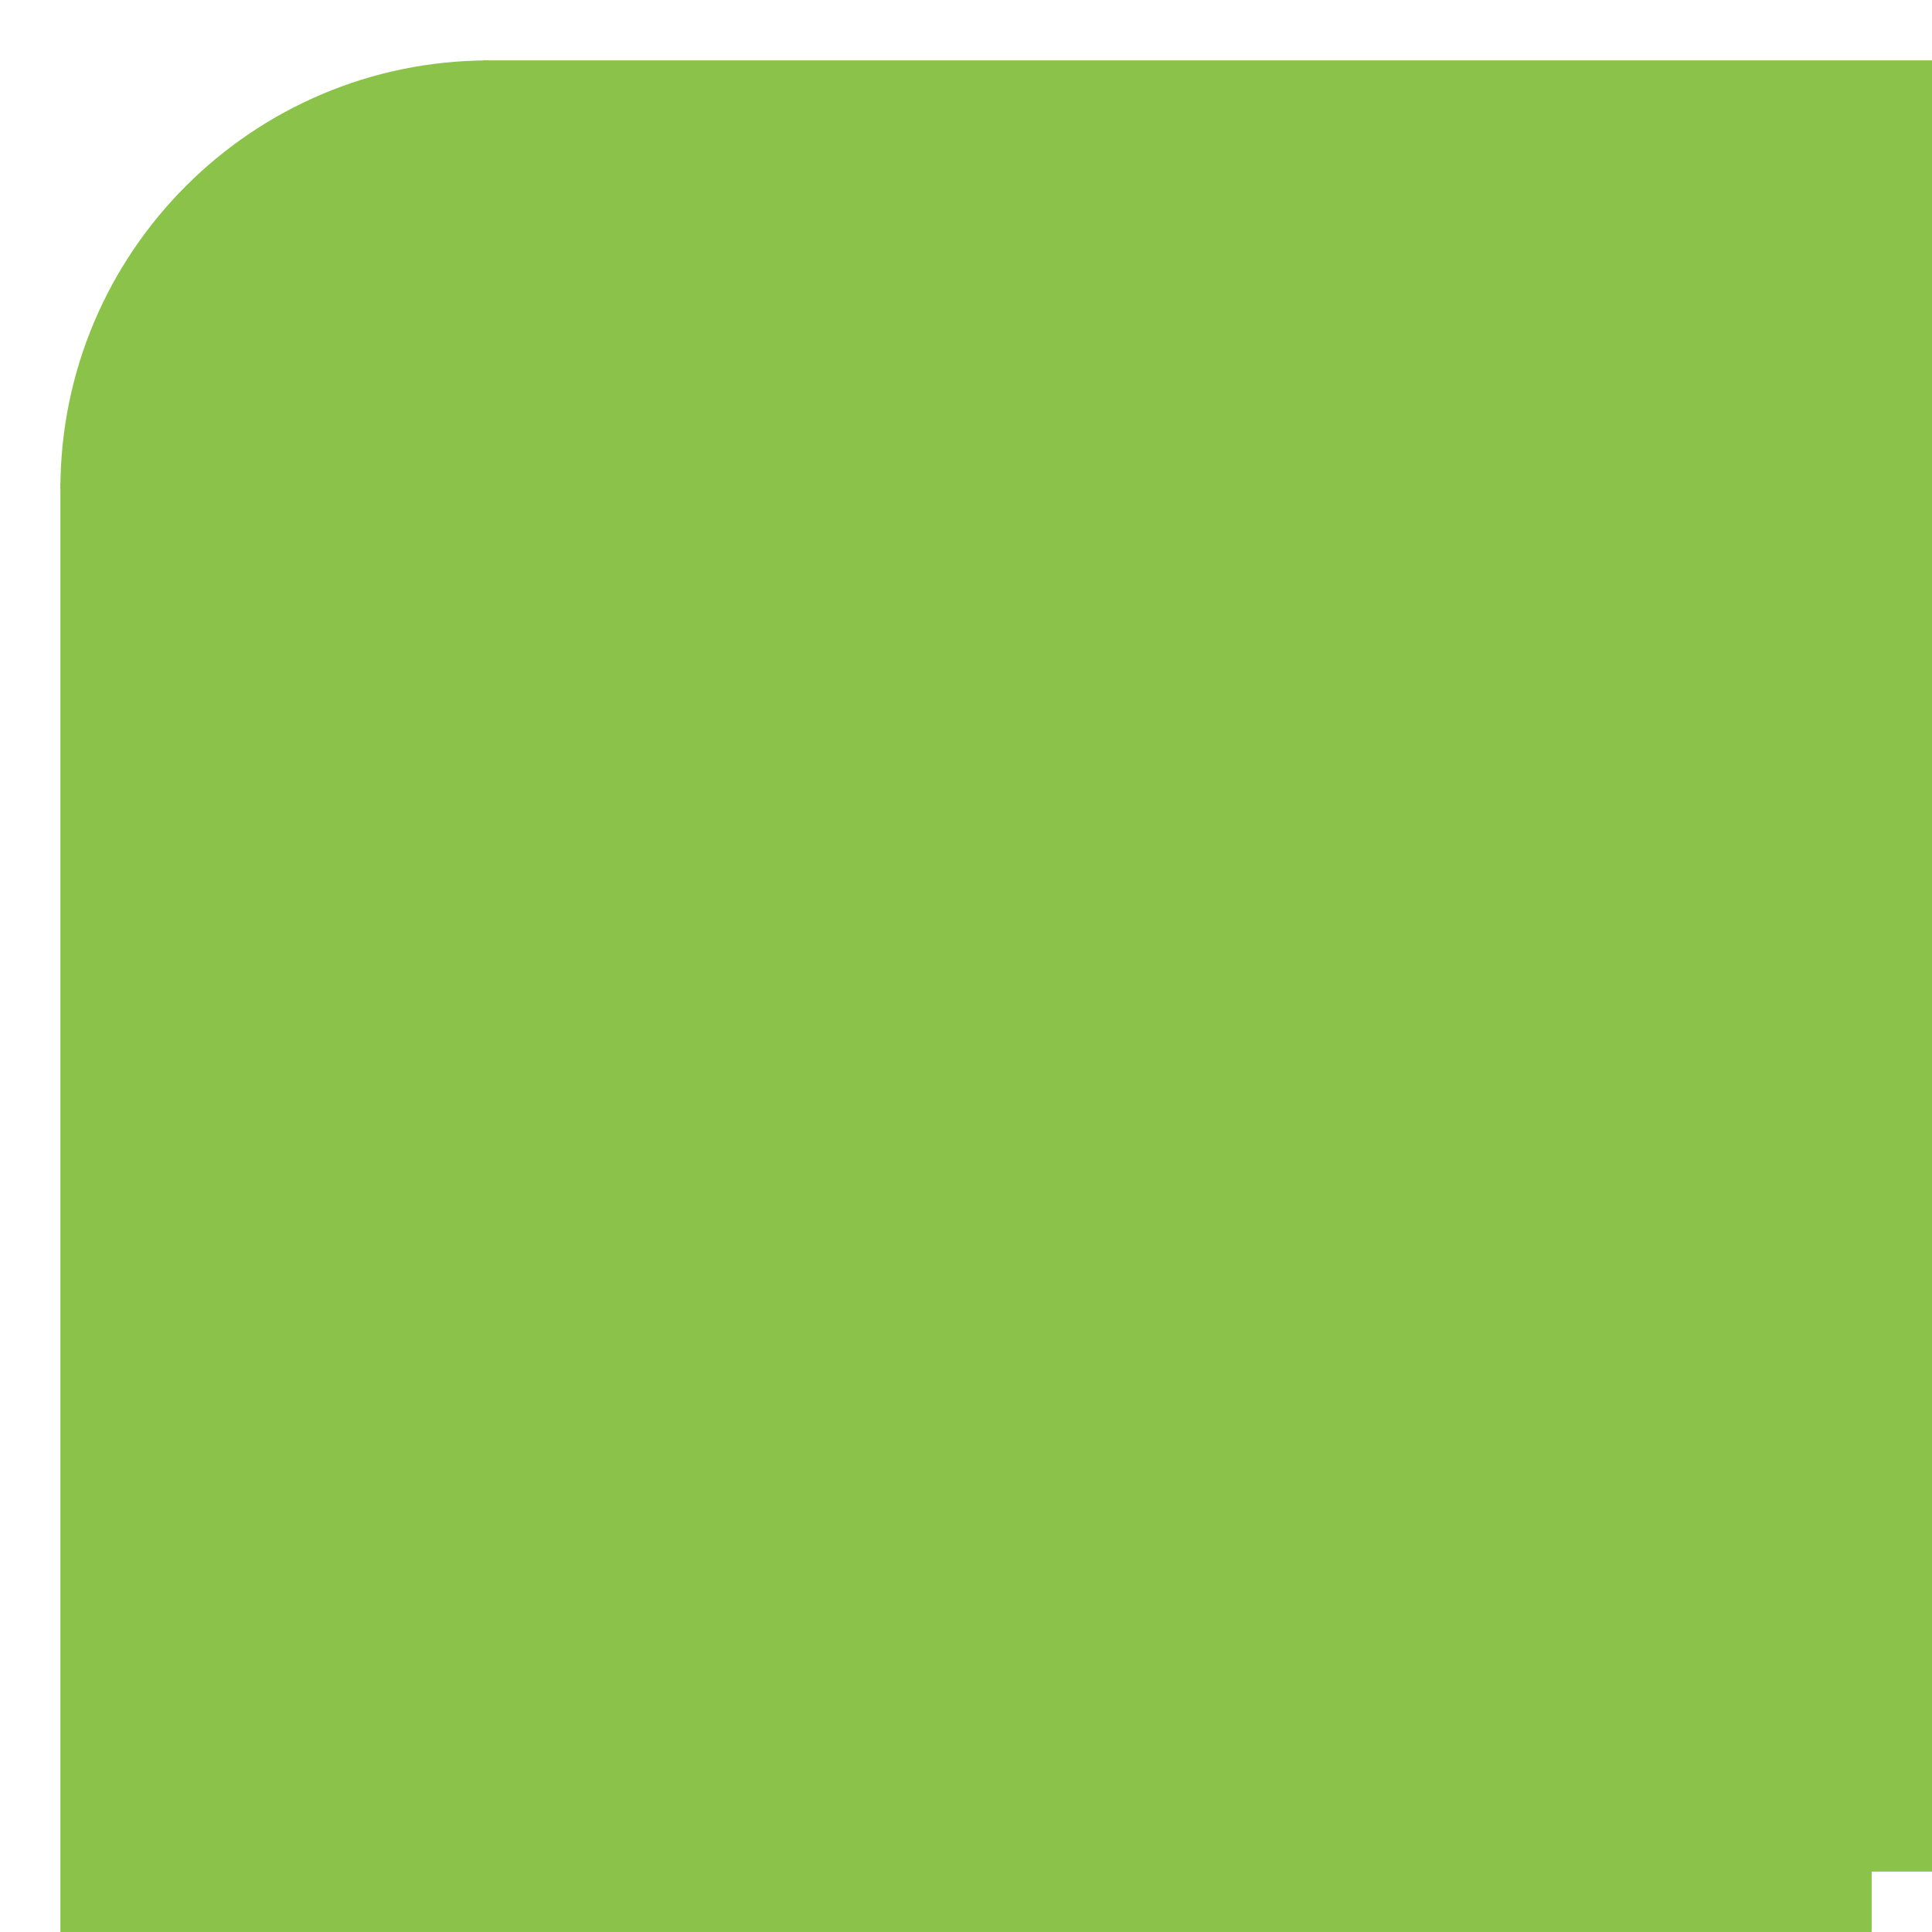
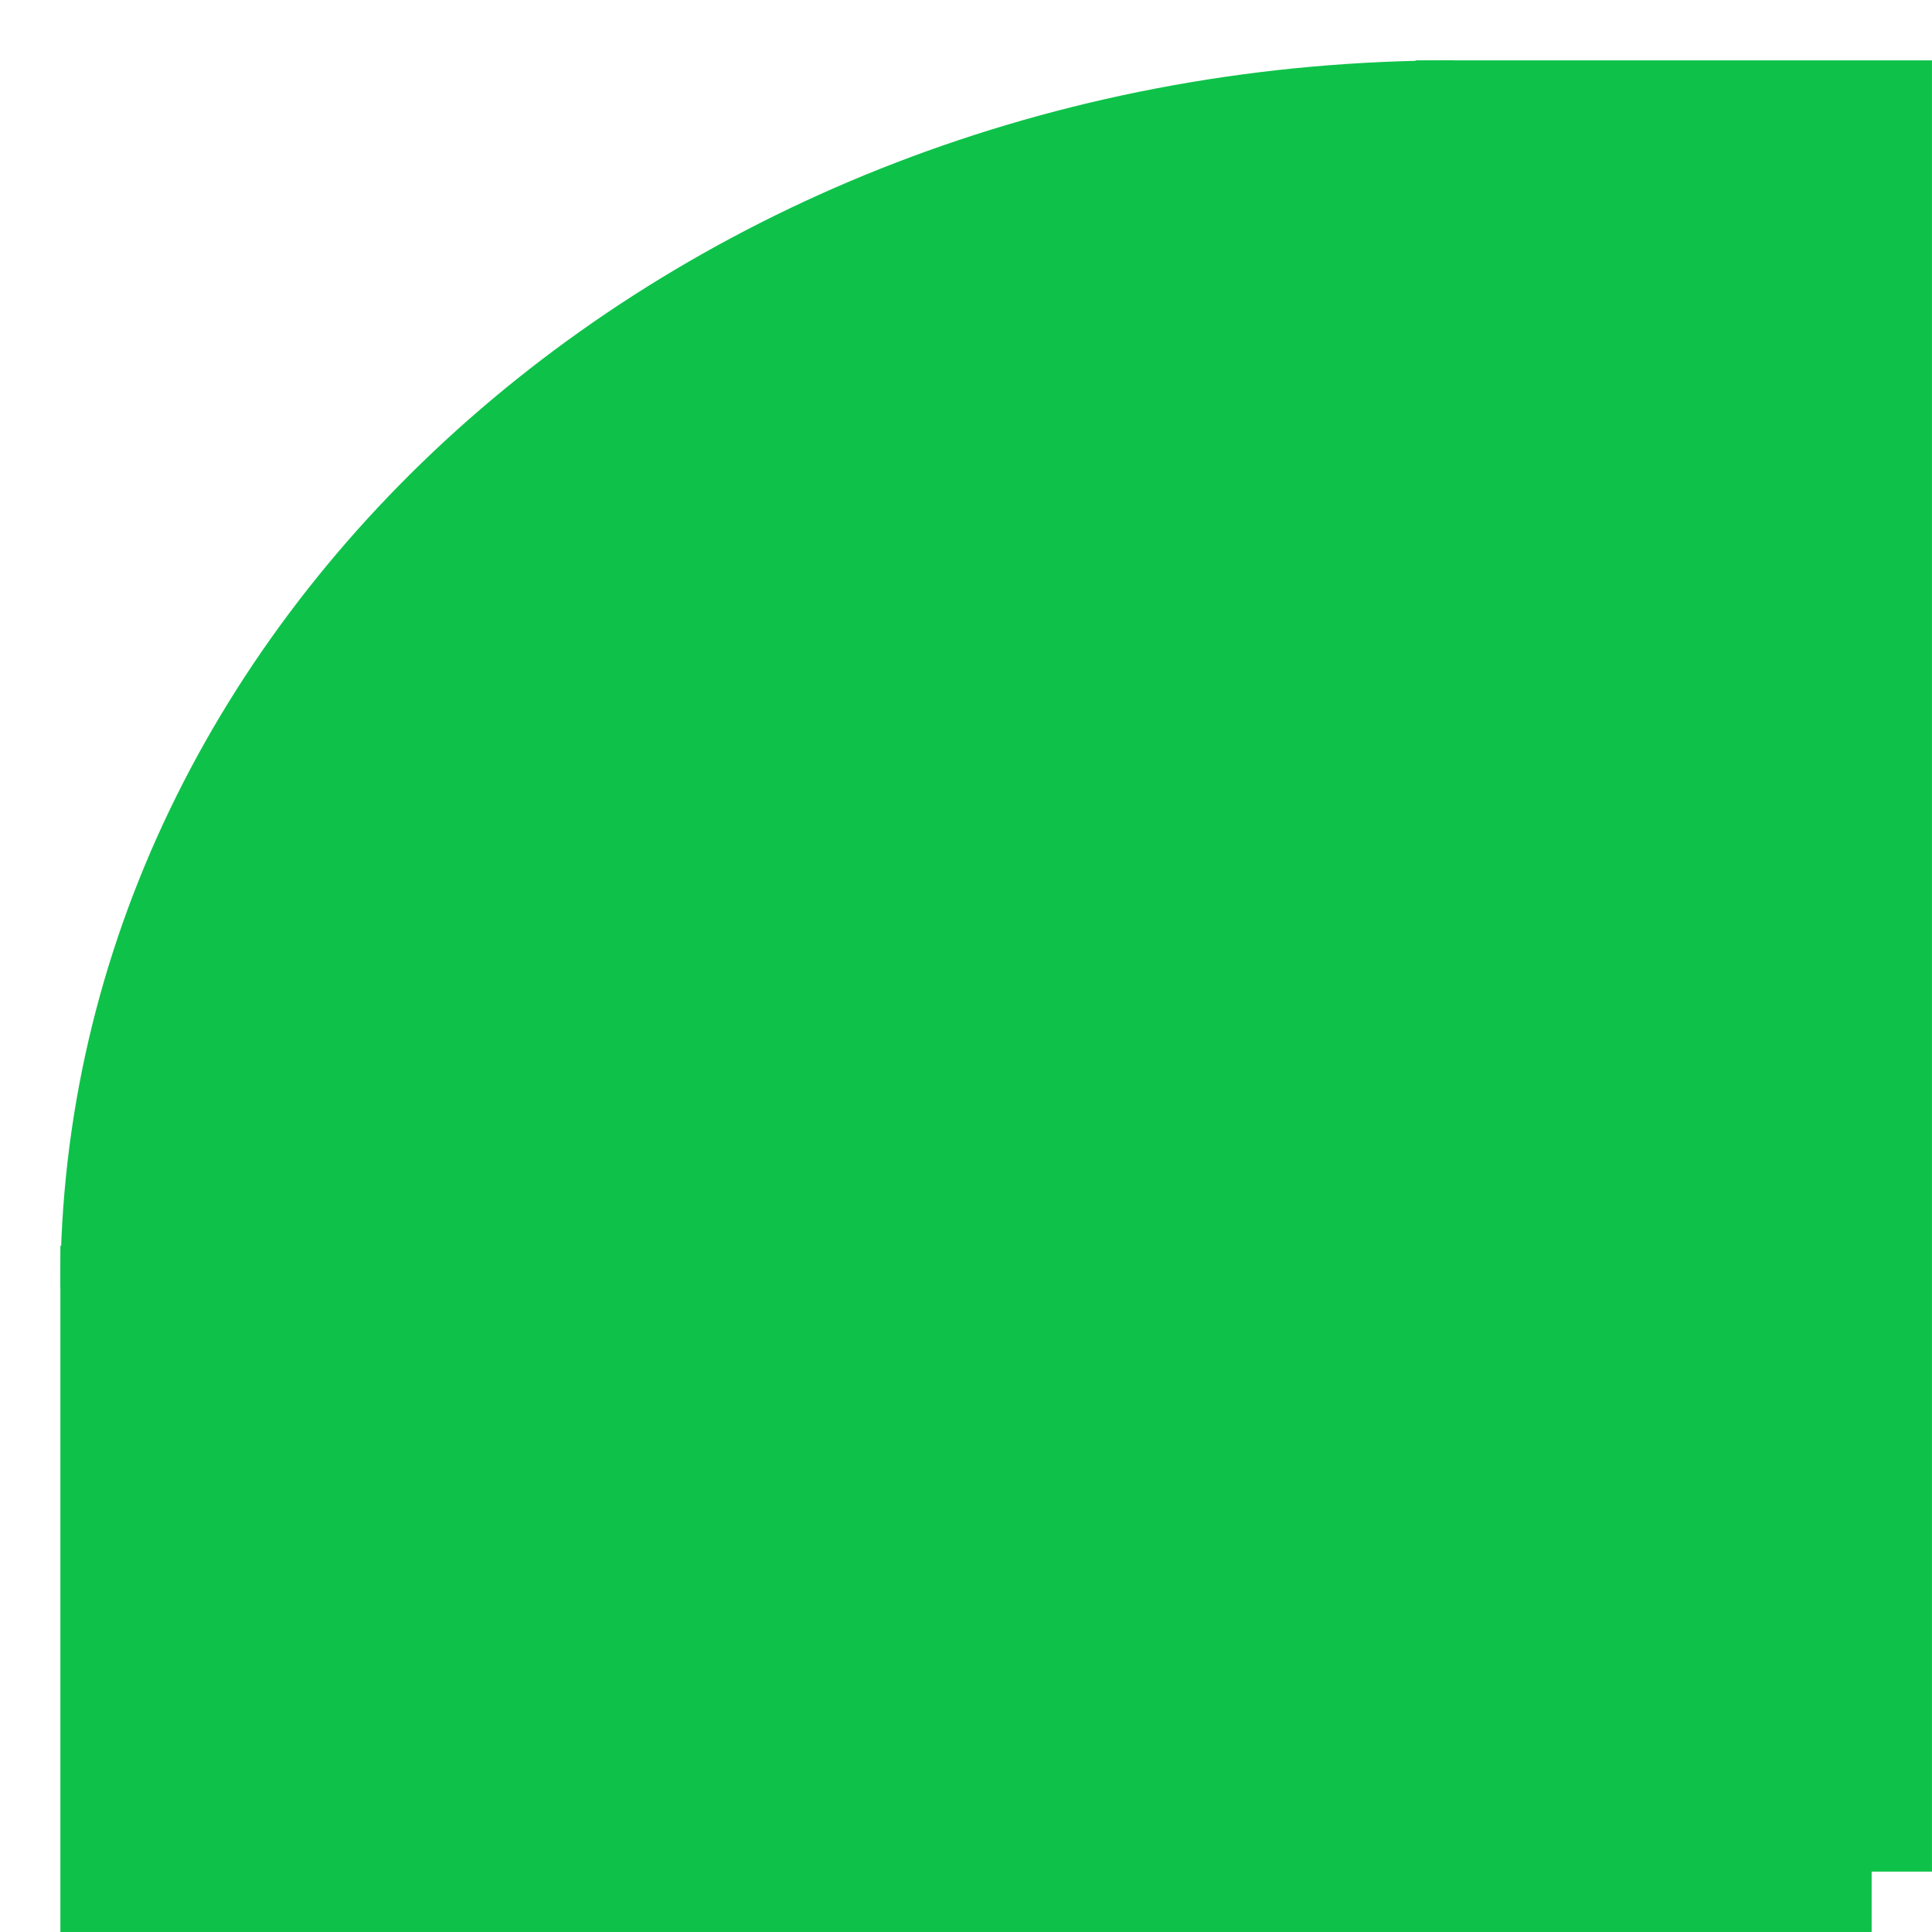
<svg xmlns="http://www.w3.org/2000/svg" width="32" height="32" viewBox="0 0 32 32" id="svg2" version="1.1">
  <defs id="defs4" />
  <g id="layer1" transform="translate(0,-1020.362)">
    <g style="display:inline;fill:#aacc99;fill-opacity:1;stroke:#596b50;stroke-opacity:1;filter:url(#filter4235)" transform="matrix(0.6428952,0,0,0.6562334,-176.244,968.6822)" id="Layer_6">
      <g id="XMLID_17_" transform="translate(-15.87798,15.87798)">
        <g id="g49" transform="translate(39.80632,4.593037)" style="stroke-width:0.998;stroke-linejoin:round;stroke-miterlimit:4;stroke-dasharray:none">
          <g id="g51" style="stroke-width:0.998;stroke-linejoin:round;stroke-miterlimit:4;stroke-dasharray:none">
            <g id="g53" style="stroke-width:0.998;stroke-linejoin:round;stroke-miterlimit:4;stroke-dasharray:none">
              <g id="g4249" transform="translate(170.4527,65.3232)" />
              <g id="g4335">
                <g id="g4344" transform="matrix(0.9166665,0,0,1,22.40657,0)">
-                   <rect style="opacity:1;fill:#8bc249;fill-opacity:1;fill-rule:nonzero;stroke:none;stroke-width:0.247;stroke-linecap:butt;stroke-linejoin:bevel;stroke-miterlimit:4;stroke-dasharray:none;stroke-opacity:1" id="rect4142" width="50.906" height="36.572" x="250.213" y="70.472" />
-                   <rect style="display:inline;opacity:1;fill:#8bc249;fill-opacity:1;fill-rule:nonzero;stroke:none;stroke-width:0.247;stroke-linecap:butt;stroke-linejoin:bevel;stroke-miterlimit:4;stroke-dasharray:none;stroke-opacity:1;filter:url(#filter4235)" id="rect4142-4" width="40.725" height="45.715" x="262.091" y="59.805" />
-                   <path style="opacity:1;fill:#8bc249;fill-opacity:1;fill-rule:nonzero;stroke:none;stroke-width:0.247;stroke-linecap:butt;stroke-linejoin:bevel;stroke-miterlimit:4;stroke-dasharray:none;stroke-opacity:1" id="path4159" d="m -70.625,250.213 a 10.819,12.048 0 0 1 10.819,12.048 l -10.819,0 z" transform="matrix(0,-1,1,0,0,0)" />
+                   <rect style="opacity:1;fill:#0ec249;fill-opacity:1;fill-rule:nonzero;stroke:none;stroke-width:0.17;stroke-linecap:butt;stroke-linejoin:bevel;stroke-miterlimit:4;stroke-dasharray:none;stroke-opacity:1" id="rect4142" width="50.906" height="17.32" x="250.213" y="89.724" />
+                   <rect style="display:inline;opacity:1;fill:#0ec249;fill-opacity:1;fill-rule:nonzero;stroke:none;stroke-width:0.147;stroke-linecap:butt;stroke-linejoin:bevel;stroke-miterlimit:4;stroke-dasharray:none;stroke-opacity:1;filter:url(#filter4235)" id="rect4142-4" width="14.514" height="45.715" x="288.301" y="59.805" />
+                   <path style="opacity:1;fill:#0ec249;fill-opacity:1;fill-rule:nonzero;stroke:none;stroke-width:0.753;stroke-linecap:butt;stroke-linejoin:bevel;stroke-miterlimit:4;stroke-dasharray:none;stroke-opacity:1" id="path4159" d="m -90.761,250.213 a 30.956,39.167 0 0 1 30.956,39.167 h -30.956 z" transform="rotate(-90)" />
                </g>
              </g>
            </g>
          </g>
        </g>
      </g>
    </g>
  </g>
</svg>
